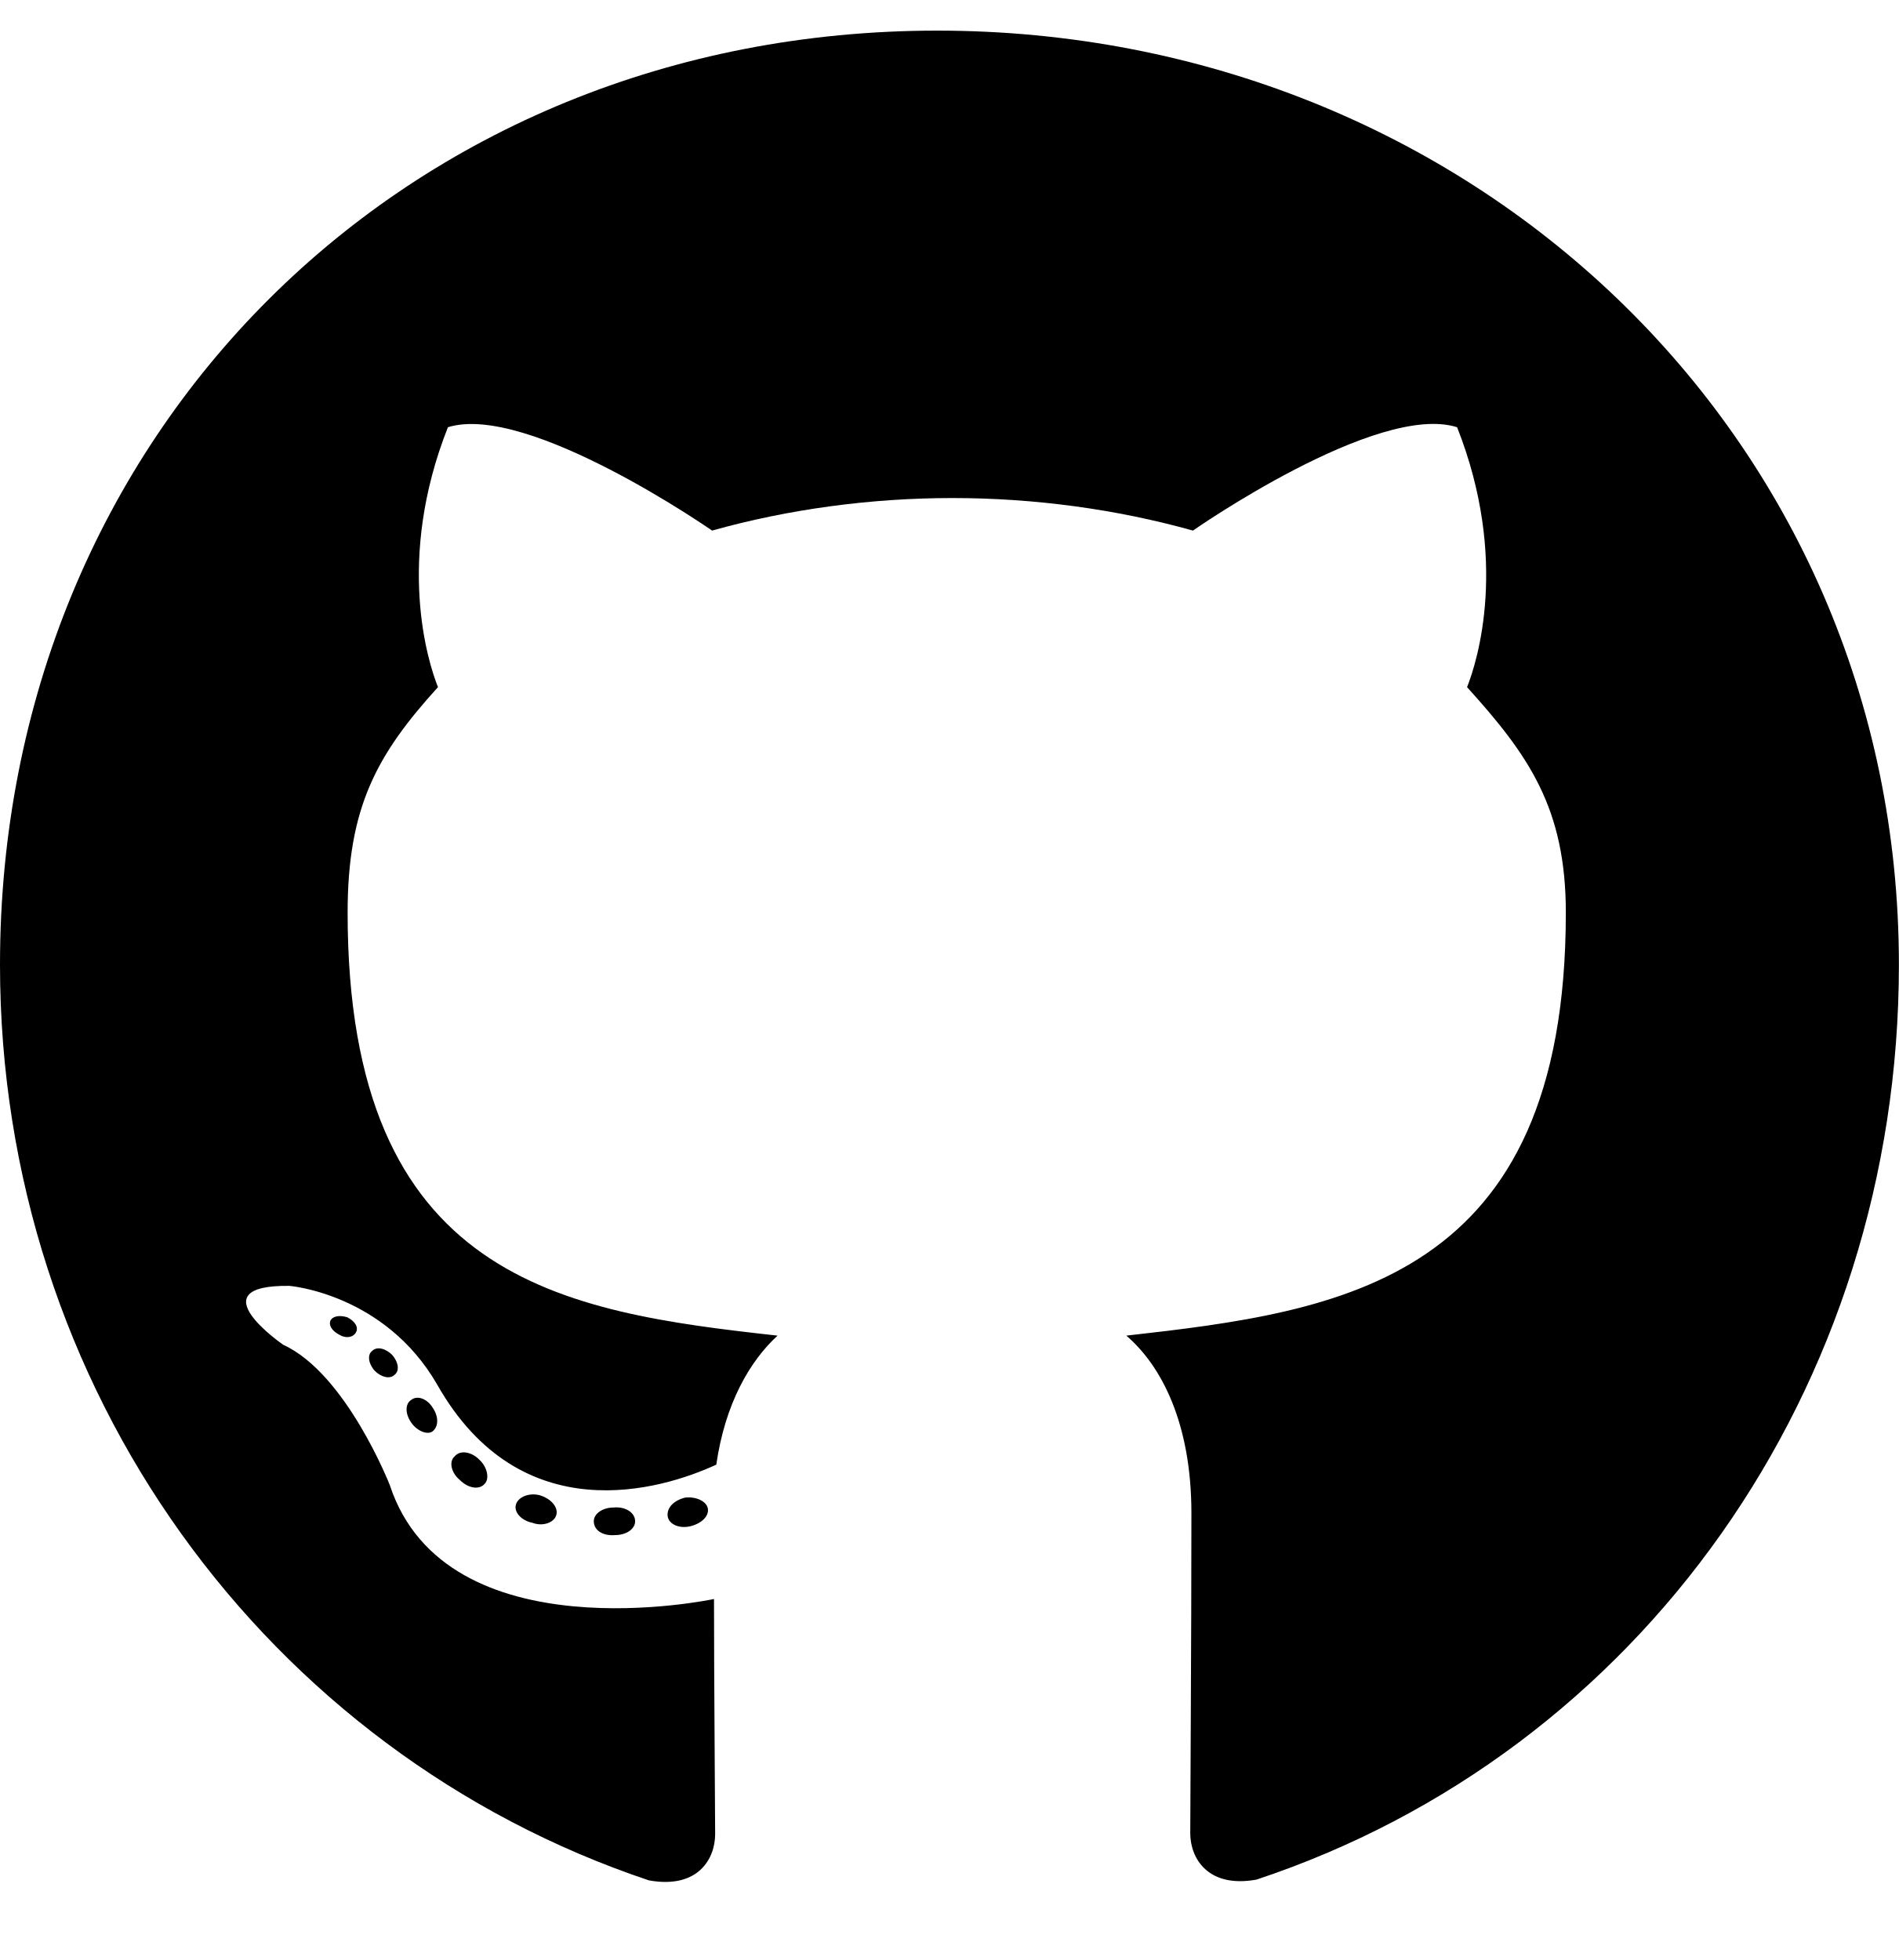
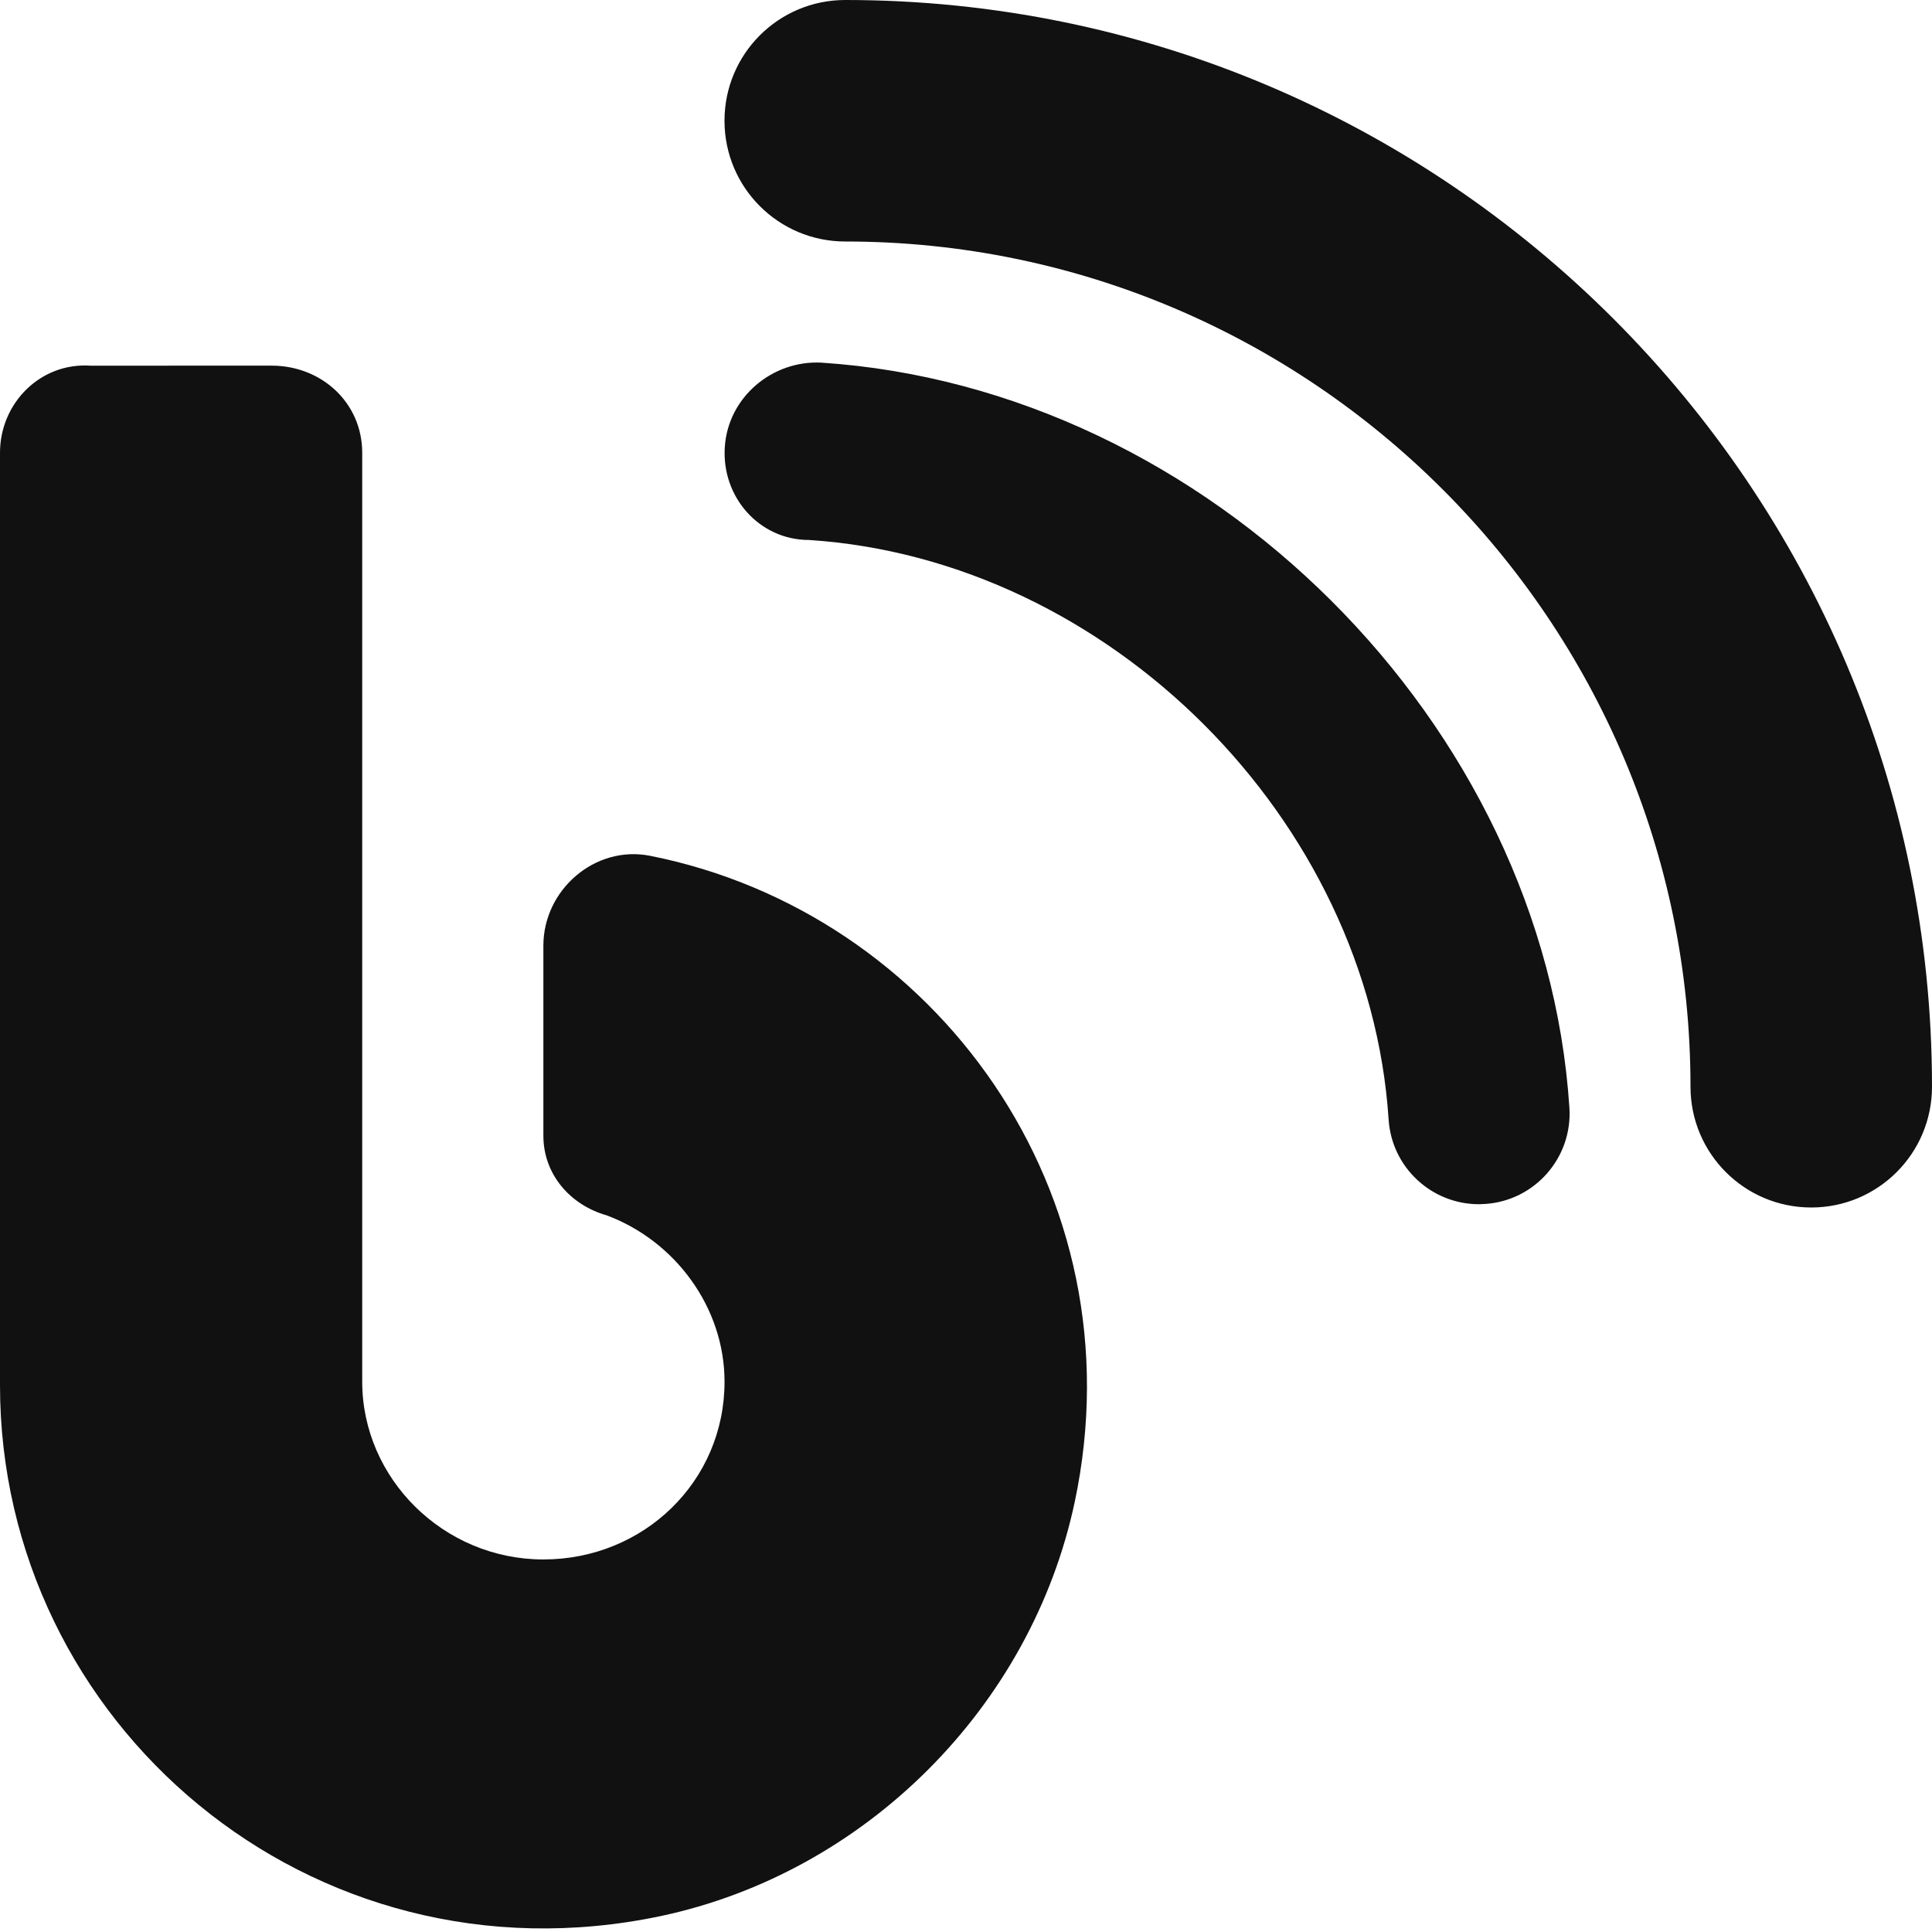
- <svg xmlns="http://www.w3.org/2000/svg" viewBox="0 0 496 512">
-   <path d="M165.9 397.4c0 2-2.3 3.6-5.2 3.6-3.3.3-5.6-1.3-5.6-3.6 0-2 2.3-3.6 5.2-3.6 3-.3 5.6 1.3 5.6 3.6zm-31.1-4.5c-.7 2 1.3 4.3 4.3 4.9 2.6 1 5.6 0 6.2-2s-1.3-4.3-4.3-5.2c-2.6-.7-5.5.3-6.2 2.3zm44.2-1.7c-2.9.7-4.9 2.6-4.6 4.9.3 2 2.9 3.3 5.9 2.6 2.9-.7 4.9-2.6 4.6-4.6-.3-1.9-3-3.2-5.9-2.9zM244.8 8C106.1 8 0 113.3 0 252c0 110.9 69.8 205.8 169.5 239.2 12.8 2.3 17.3-5.6 17.3-12.1 0-6.2-.3-40.4-.3-61.4 0 0-70 15-84.7-29.8 0 0-11.4-29.1-27.8-36.6 0 0-22.9-15.7 1.6-15.4 0 0 24.9 2 38.6 25.8 21.9 38.6 58.6 27.5 72.9 20.9 2.3-16 8.8-27.1 16-33.7-55.9-6.2-112.3-14.3-112.3-110.5 0-27.5 7.6-41.3 23.6-58.9-2.6-6.5-11.1-33.3 2.6-67.9 20.9-6.5 69 27 69 27 20-5.6 41.5-8.5 62.8-8.5s42.8 2.9 62.8 8.5c0 0 48.1-33.6 69-27 13.7 34.7 5.2 61.4 2.6 67.9 16 17.7 25.8 31.5 25.8 58.9 0 96.5-58.9 104.2-114.8 110.5 9.2 7.9 17 22.9 17 46.4 0 33.7-.3 75.4-.3 83.6 0 6.5 4.6 14.4 17.3 12.1C428.2 457.8 496 362.9 496 252 496 113.3 383.5 8 244.8 8zM97.2 352.9c-1.3 1-1 3.3.7 5.2 1.6 1.6 3.9 2.3 5.2 1 1.3-1 1-3.3-.7-5.2-1.6-1.6-3.9-2.3-5.2-1zm-10.8-8.1c-.7 1.3.3 2.9 2.3 3.9 1.6 1 3.6.7 4.3-.7.7-1.3-.3-2.9-2.3-3.9-2-.6-3.6-.3-4.3.7zm32.4 35.6c-1.6 1.3-1 4.3 1.3 6.2 2.3 2.3 5.2 2.6 6.5 1 1.3-1.3.7-4.3-1.3-6.2-2.2-2.3-5.2-2.6-6.5-1zm-11.4-14.7c-1.6 1-1.6 3.6 0 5.9 1.6 2.3 4.3 3.3 5.6 2.3 1.6-1.3 1.6-3.9 0-6.2-1.4-2.3-4-3.3-5.6-2z" />
+ <svg xmlns="http://www.w3.org/2000/svg" viewBox="0 0 512 512">
+   <style>path { fill: #111111 }</style>
+   <path d="M217.6 96.1c-12.95-.625-24.66 9.156-25.52 22.37C191.2 131.7 201.2 143.1 214.4 143.1c79.53 5.188 148.4 74.09 153.6 153.6c.828 12.69 11.39 22.43 23.94 22.43c.516 0 1.047-.031 1.578-.062c13.22-.844 23.25-12.28 22.39-25.5C409.3 191.8 320.3 102.8 217.6 96.1zM224 0C206.3 0 192 14.31 192 32s14.33 32 32 32c123.5 0 224 100.5 224 224c0 17.69 14.33 32 32 32s32-14.31 32-32C512 129.2 382.8 0 224 0zM172.3 226.8C157.7 223.9 144 235.8 144 250.6v50.37c0 10.25 7.127 18.37 16.75 21.1c18.13 6.75 31.26 24.38 31.26 44.1c0 26.5-21.5 47.1-48.01 47.1c-26.5 0-48.01-21.5-48.01-47.1V120c0-13.25-10.75-23.1-24.01-23.1l-48.01 .008C10.75 96.02 0 106.8 0 120v247.1c0 89.5 82.14 160.2 175 140.7c54.38-11.5 98.27-55.5 109.8-109.7C302.2 316.1 247.8 241.8 172.3 226.8z" />
</svg>
